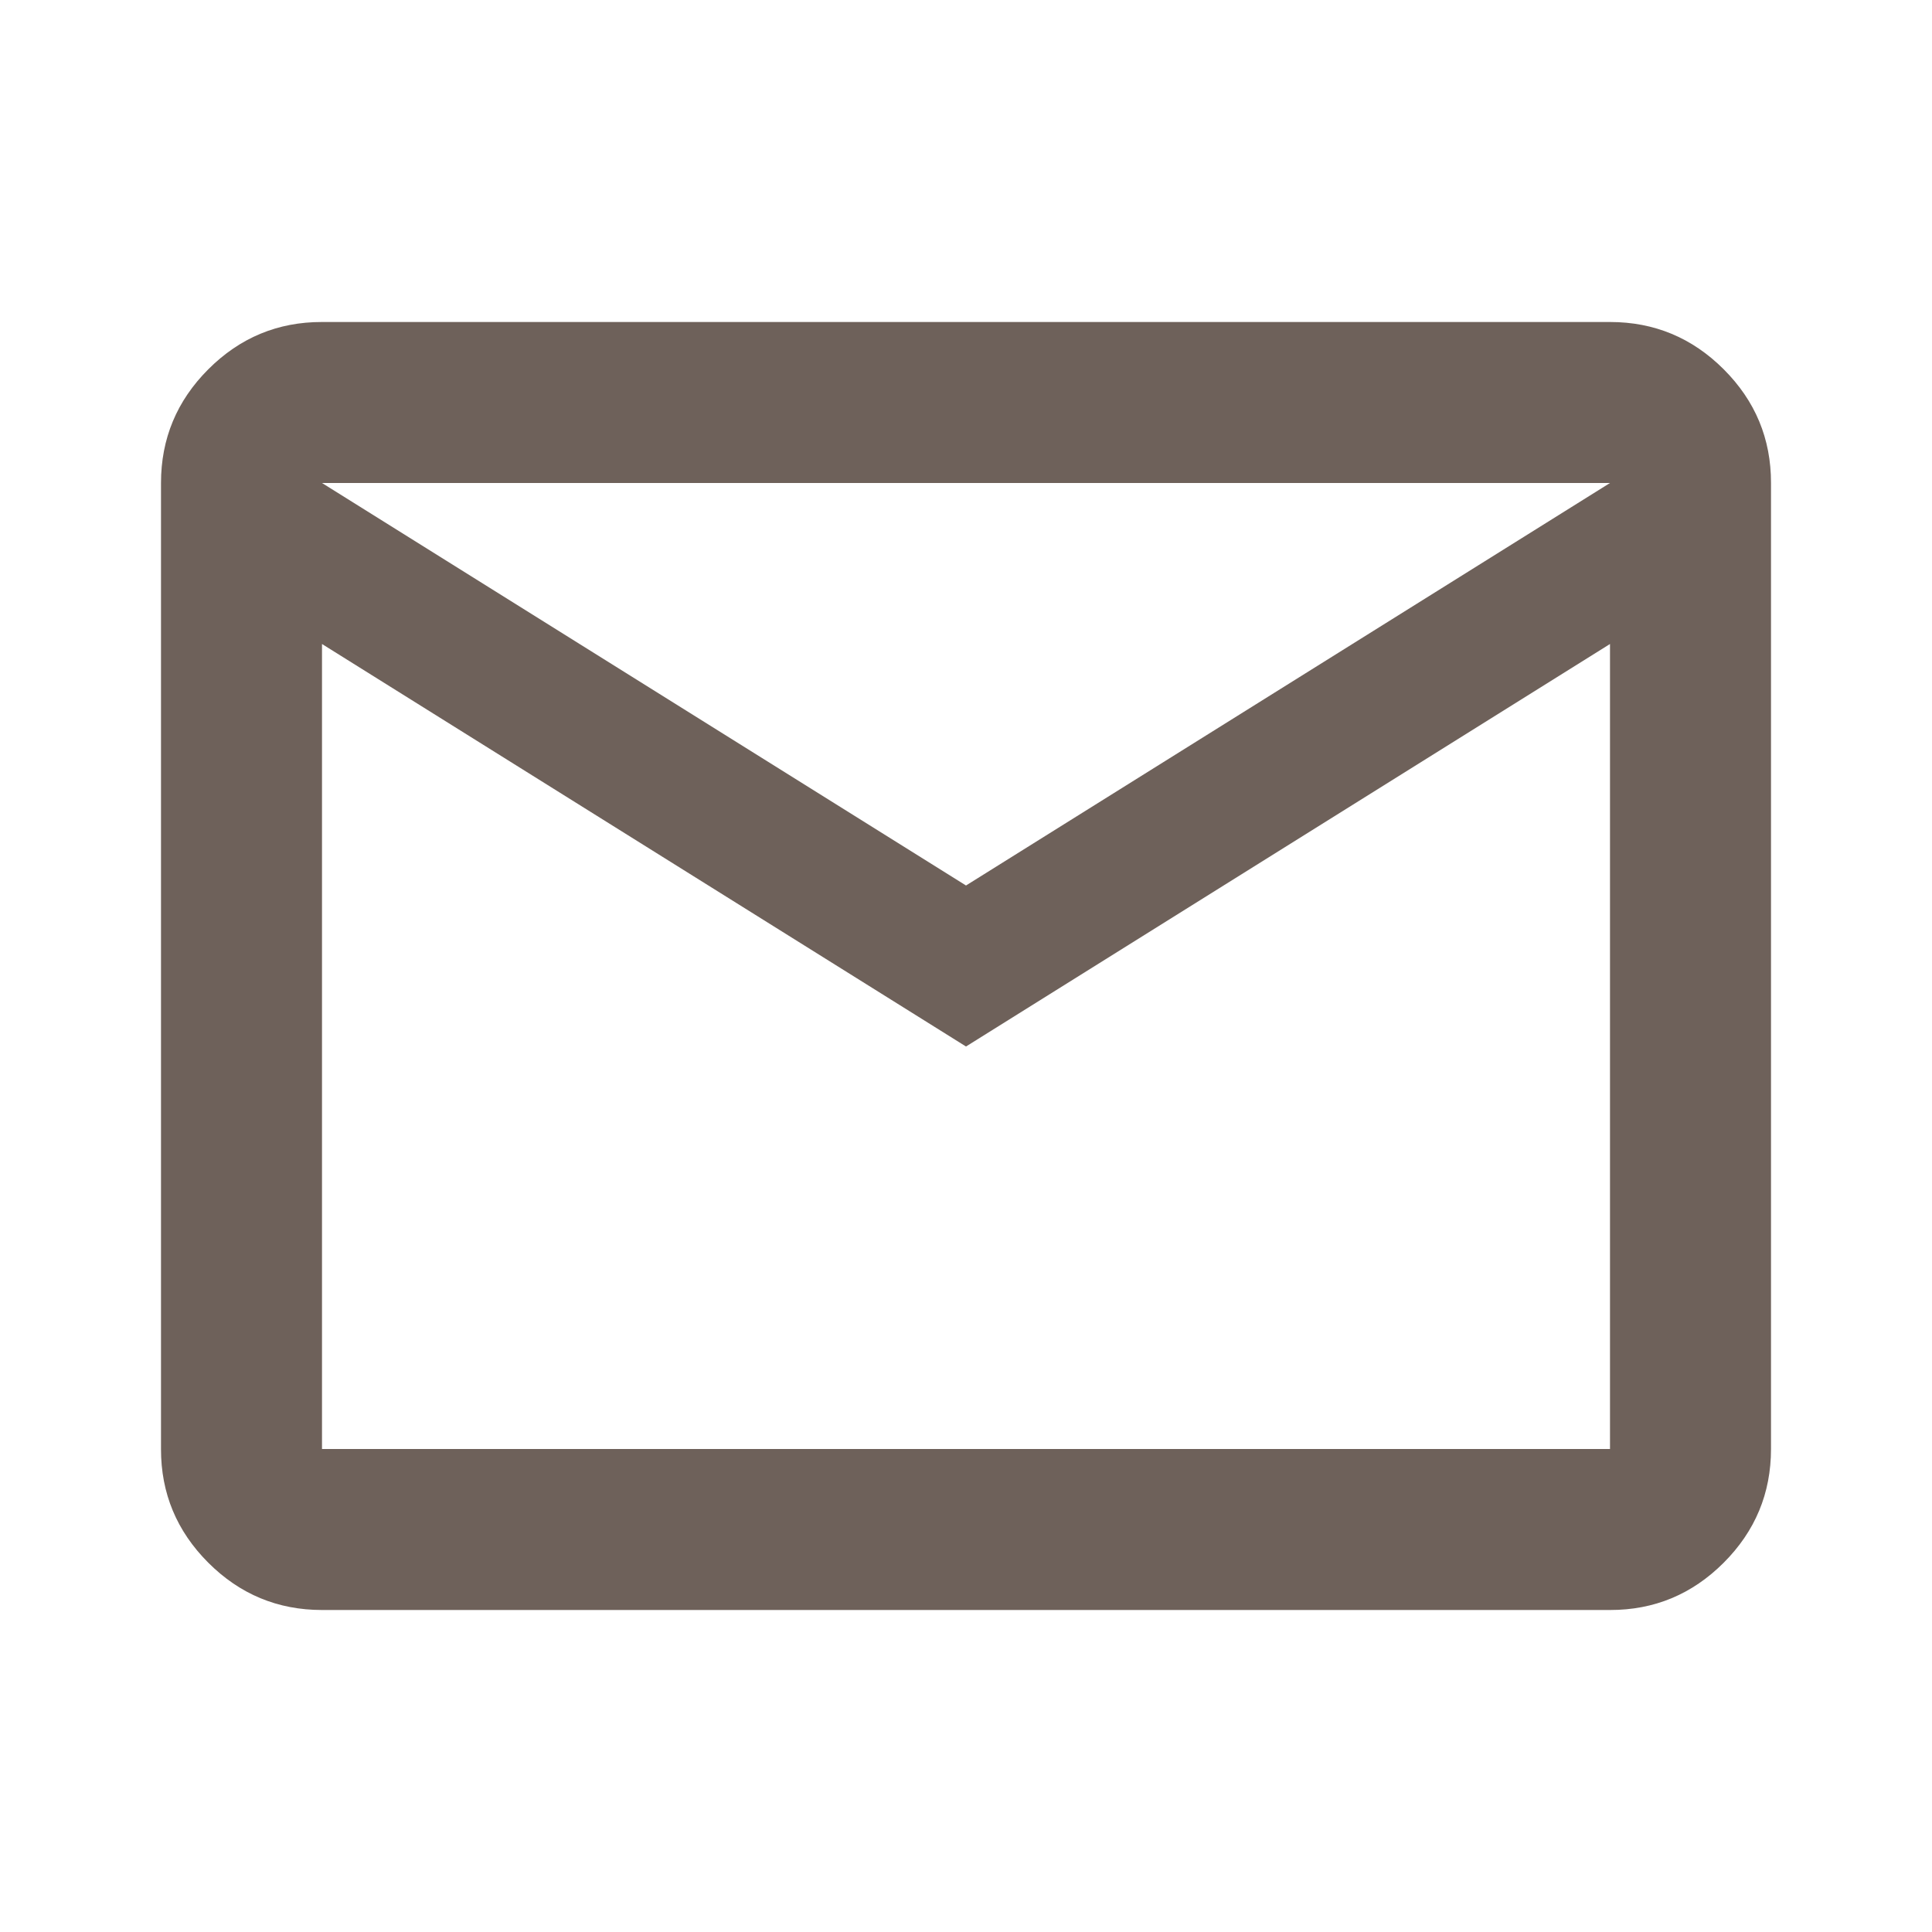
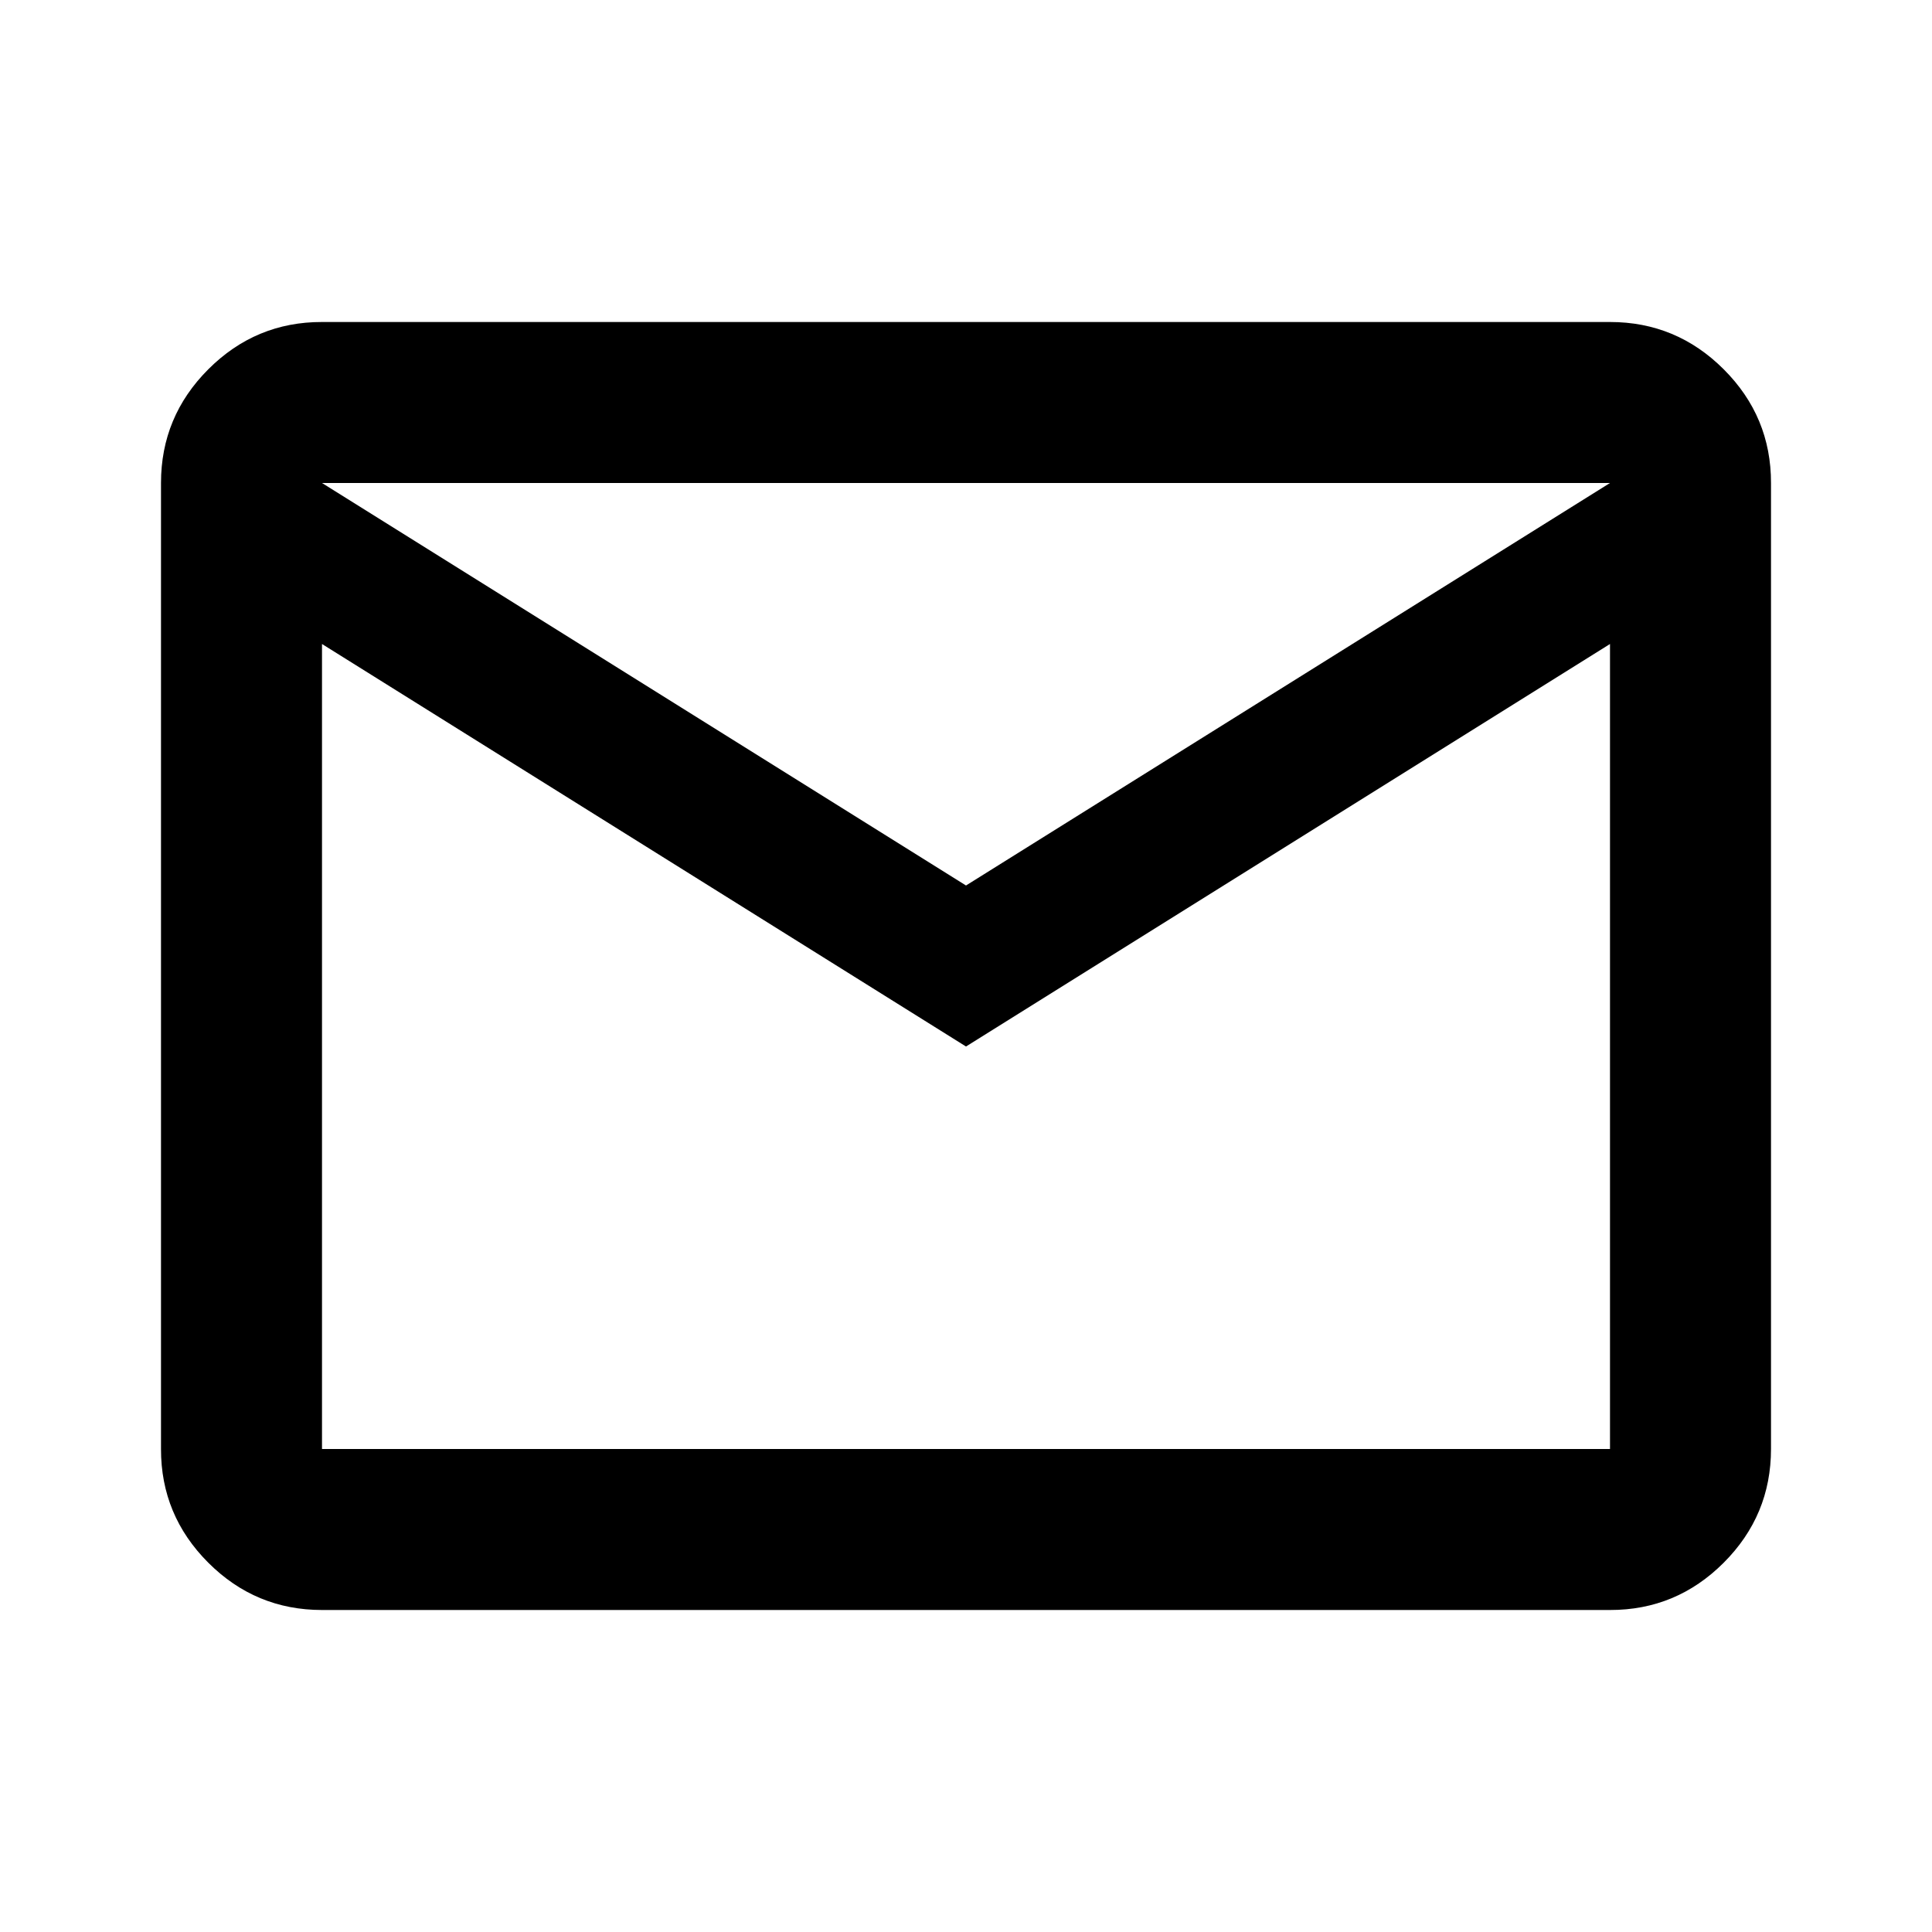
<svg xmlns="http://www.w3.org/2000/svg" width="24" height="24" viewBox="0 0 24 24" fill="none">
-   <path d="M4 20C3.45 20 2.979 19.804 2.587 19.412C2.195 19.02 1.999 18.549 2 18V6C2 5.45 2.196 4.979 2.588 4.587C2.98 4.195 3.451 3.999 4 4H20C20.55 4 21.021 4.196 21.413 4.588C21.805 4.98 22.001 5.451 22 6V18C22 18.55 21.804 19.021 21.412 19.413C21.02 19.805 20.549 20.001 20 20H4ZM12 13L4 8V18H20V8L12 13ZM12 11L20 6H4L12 11ZM4 8V6V18V8Z" fill="#6E615A" />
+   <path d="M4 20C3.45 20 2.979 19.804 2.587 19.412C2.195 19.02 1.999 18.549 2 18V6C2 5.45 2.196 4.979 2.588 4.587C2.98 4.195 3.451 3.999 4 4H20C20.55 4 21.021 4.196 21.413 4.588C21.805 4.98 22.001 5.451 22 6V18C22 18.55 21.804 19.021 21.412 19.413C21.02 19.805 20.549 20.001 20 20H4ZM12 13L4 8V18H20V8L12 13ZM12 11L20 6H4L12 11ZM4 8V6V18V8Z" fill="currentColor" />
</svg>
